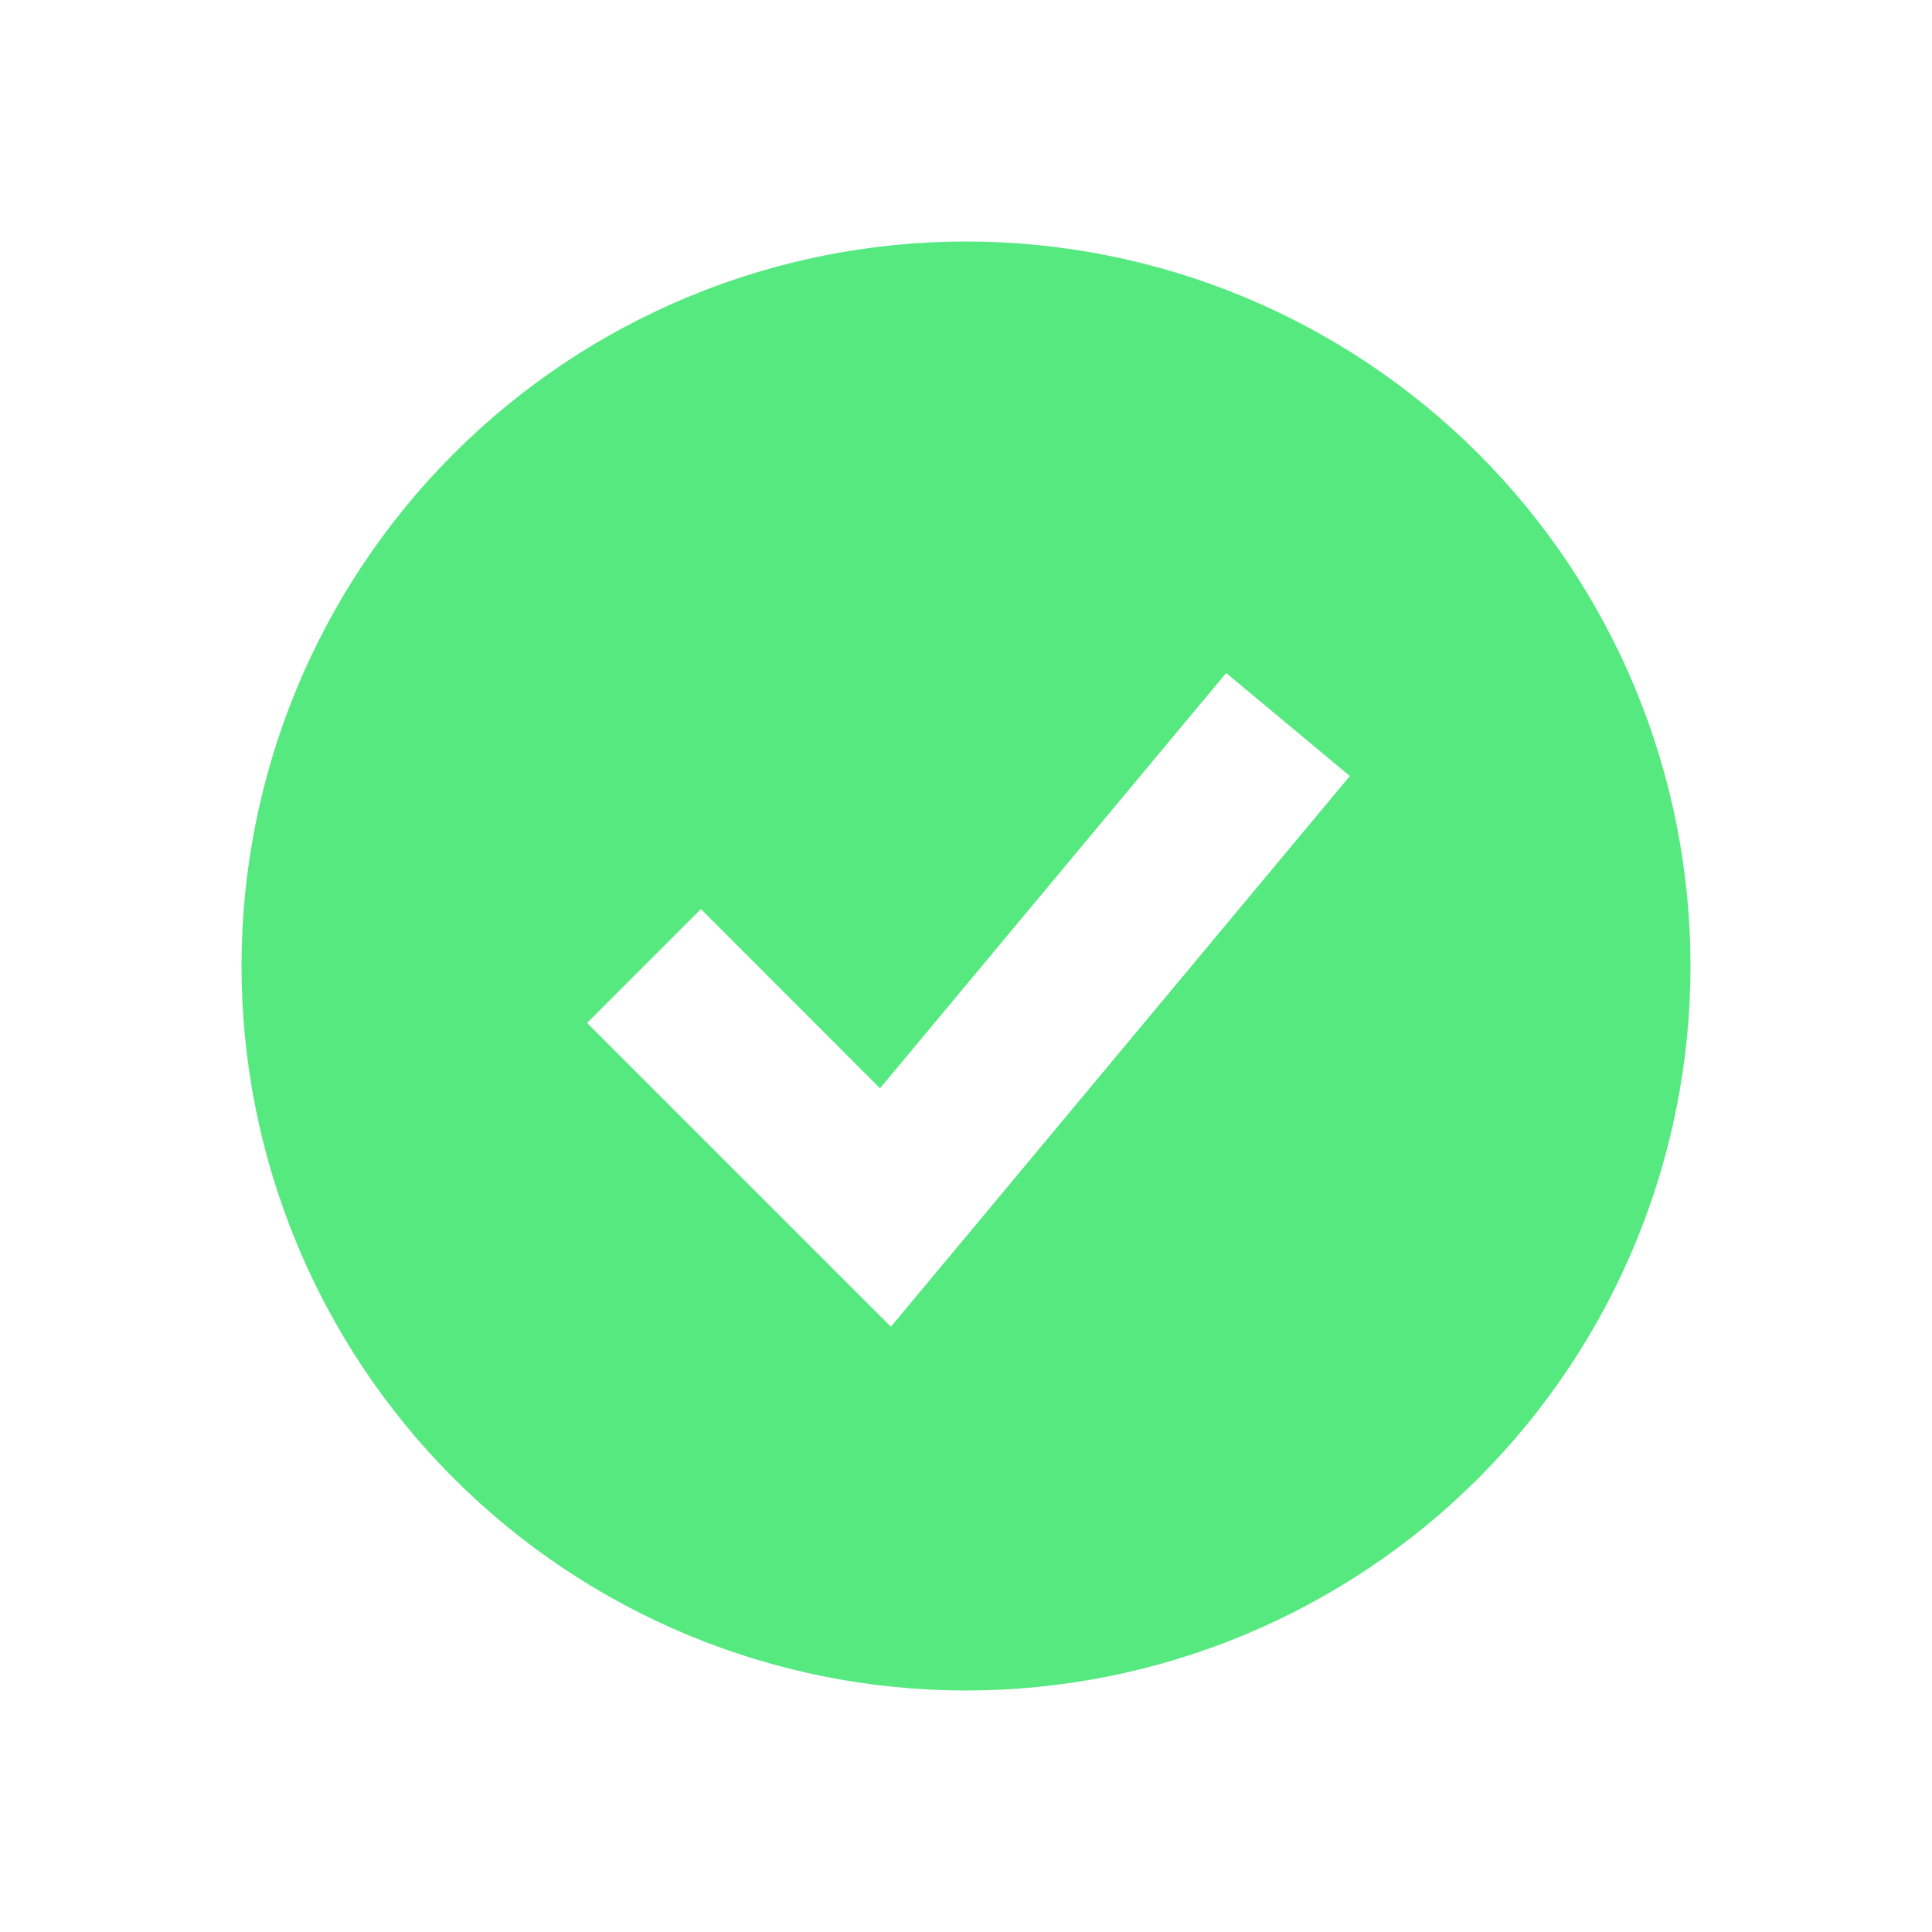
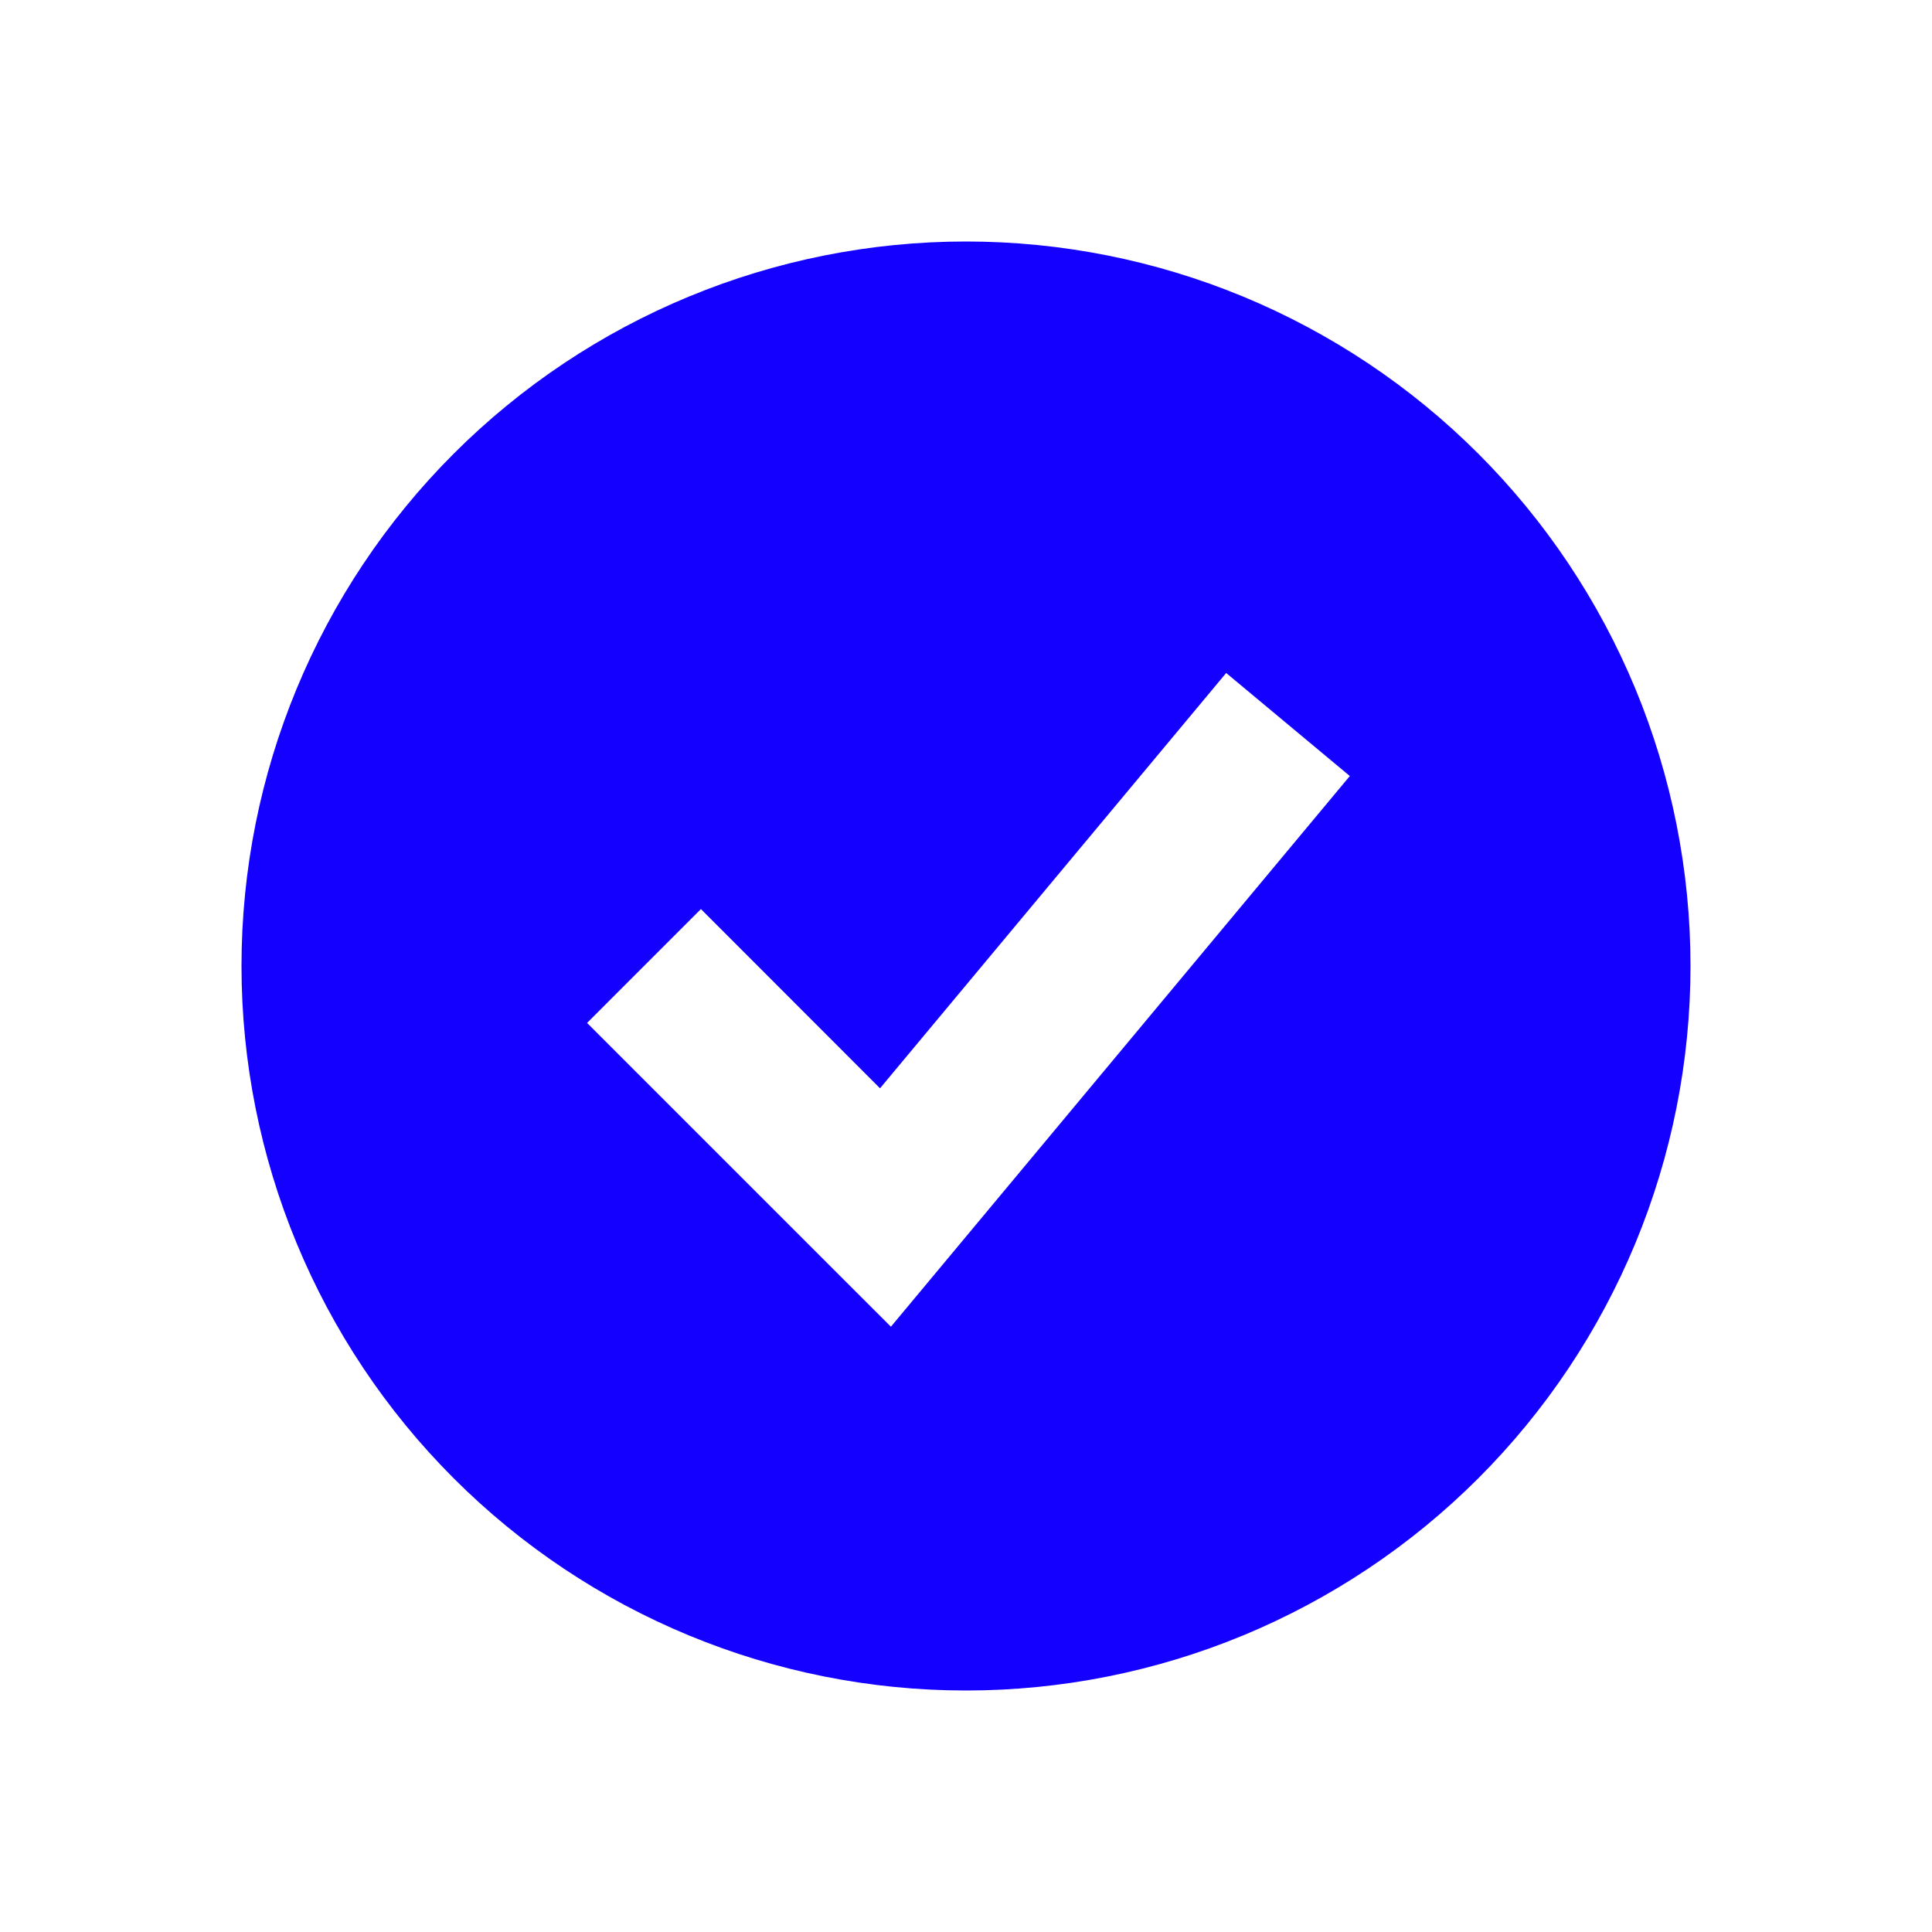
<svg xmlns="http://www.w3.org/2000/svg" width="30" height="30" viewBox="0 0 30 30" fill="none">
-   <path fill-rule="evenodd" clip-rule="evenodd" d="M15 26.25C16.477 26.25 17.94 25.959 19.305 25.394C20.67 24.828 21.91 24 22.955 22.955C24 21.91 24.828 20.67 25.394 19.305C25.959 17.94 26.25 16.477 26.25 15C26.25 13.523 25.959 12.06 25.394 10.695C24.828 9.33 24 8.09 22.955 7.045C21.91 6 20.67 5.172 19.305 4.606C17.94 4.041 16.477 3.75 15 3.75C12.016 3.75 9.155 4.935 7.045 7.045C4.935 9.155 3.75 12.016 3.75 15C3.75 17.984 4.935 20.845 7.045 22.955C9.155 25.065 12.016 26.25 15 26.25ZM14.71 19.55L20.96 12.05L19.04 10.45L13.665 16.899L10.884 14.116L9.116 15.884L12.866 19.634L13.834 20.601L14.71 19.55Z" fill="#56E980" />
+   <path fill-rule="evenodd" clip-rule="evenodd" d="M15 26.25C16.477 26.25 17.94 25.959 19.305 25.394C20.67 24.828 21.91 24 22.955 22.955C24 21.91 24.828 20.67 25.394 19.305C25.959 17.94 26.25 16.477 26.25 15C26.25 13.523 25.959 12.06 25.394 10.695C24.828 9.33 24 8.09 22.955 7.045C21.91 6 20.67 5.172 19.305 4.606C17.94 4.041 16.477 3.75 15 3.75C12.016 3.75 9.155 4.935 7.045 7.045C4.935 9.155 3.75 12.016 3.75 15C3.75 17.984 4.935 20.845 7.045 22.955C9.155 25.065 12.016 26.25 15 26.25ZM14.71 19.55L20.96 12.05L19.04 10.45L13.665 16.899L10.884 14.116L9.116 15.884L12.866 19.634L13.834 20.601L14.71 19.55Z" fill="#1400FF" />
</svg>
